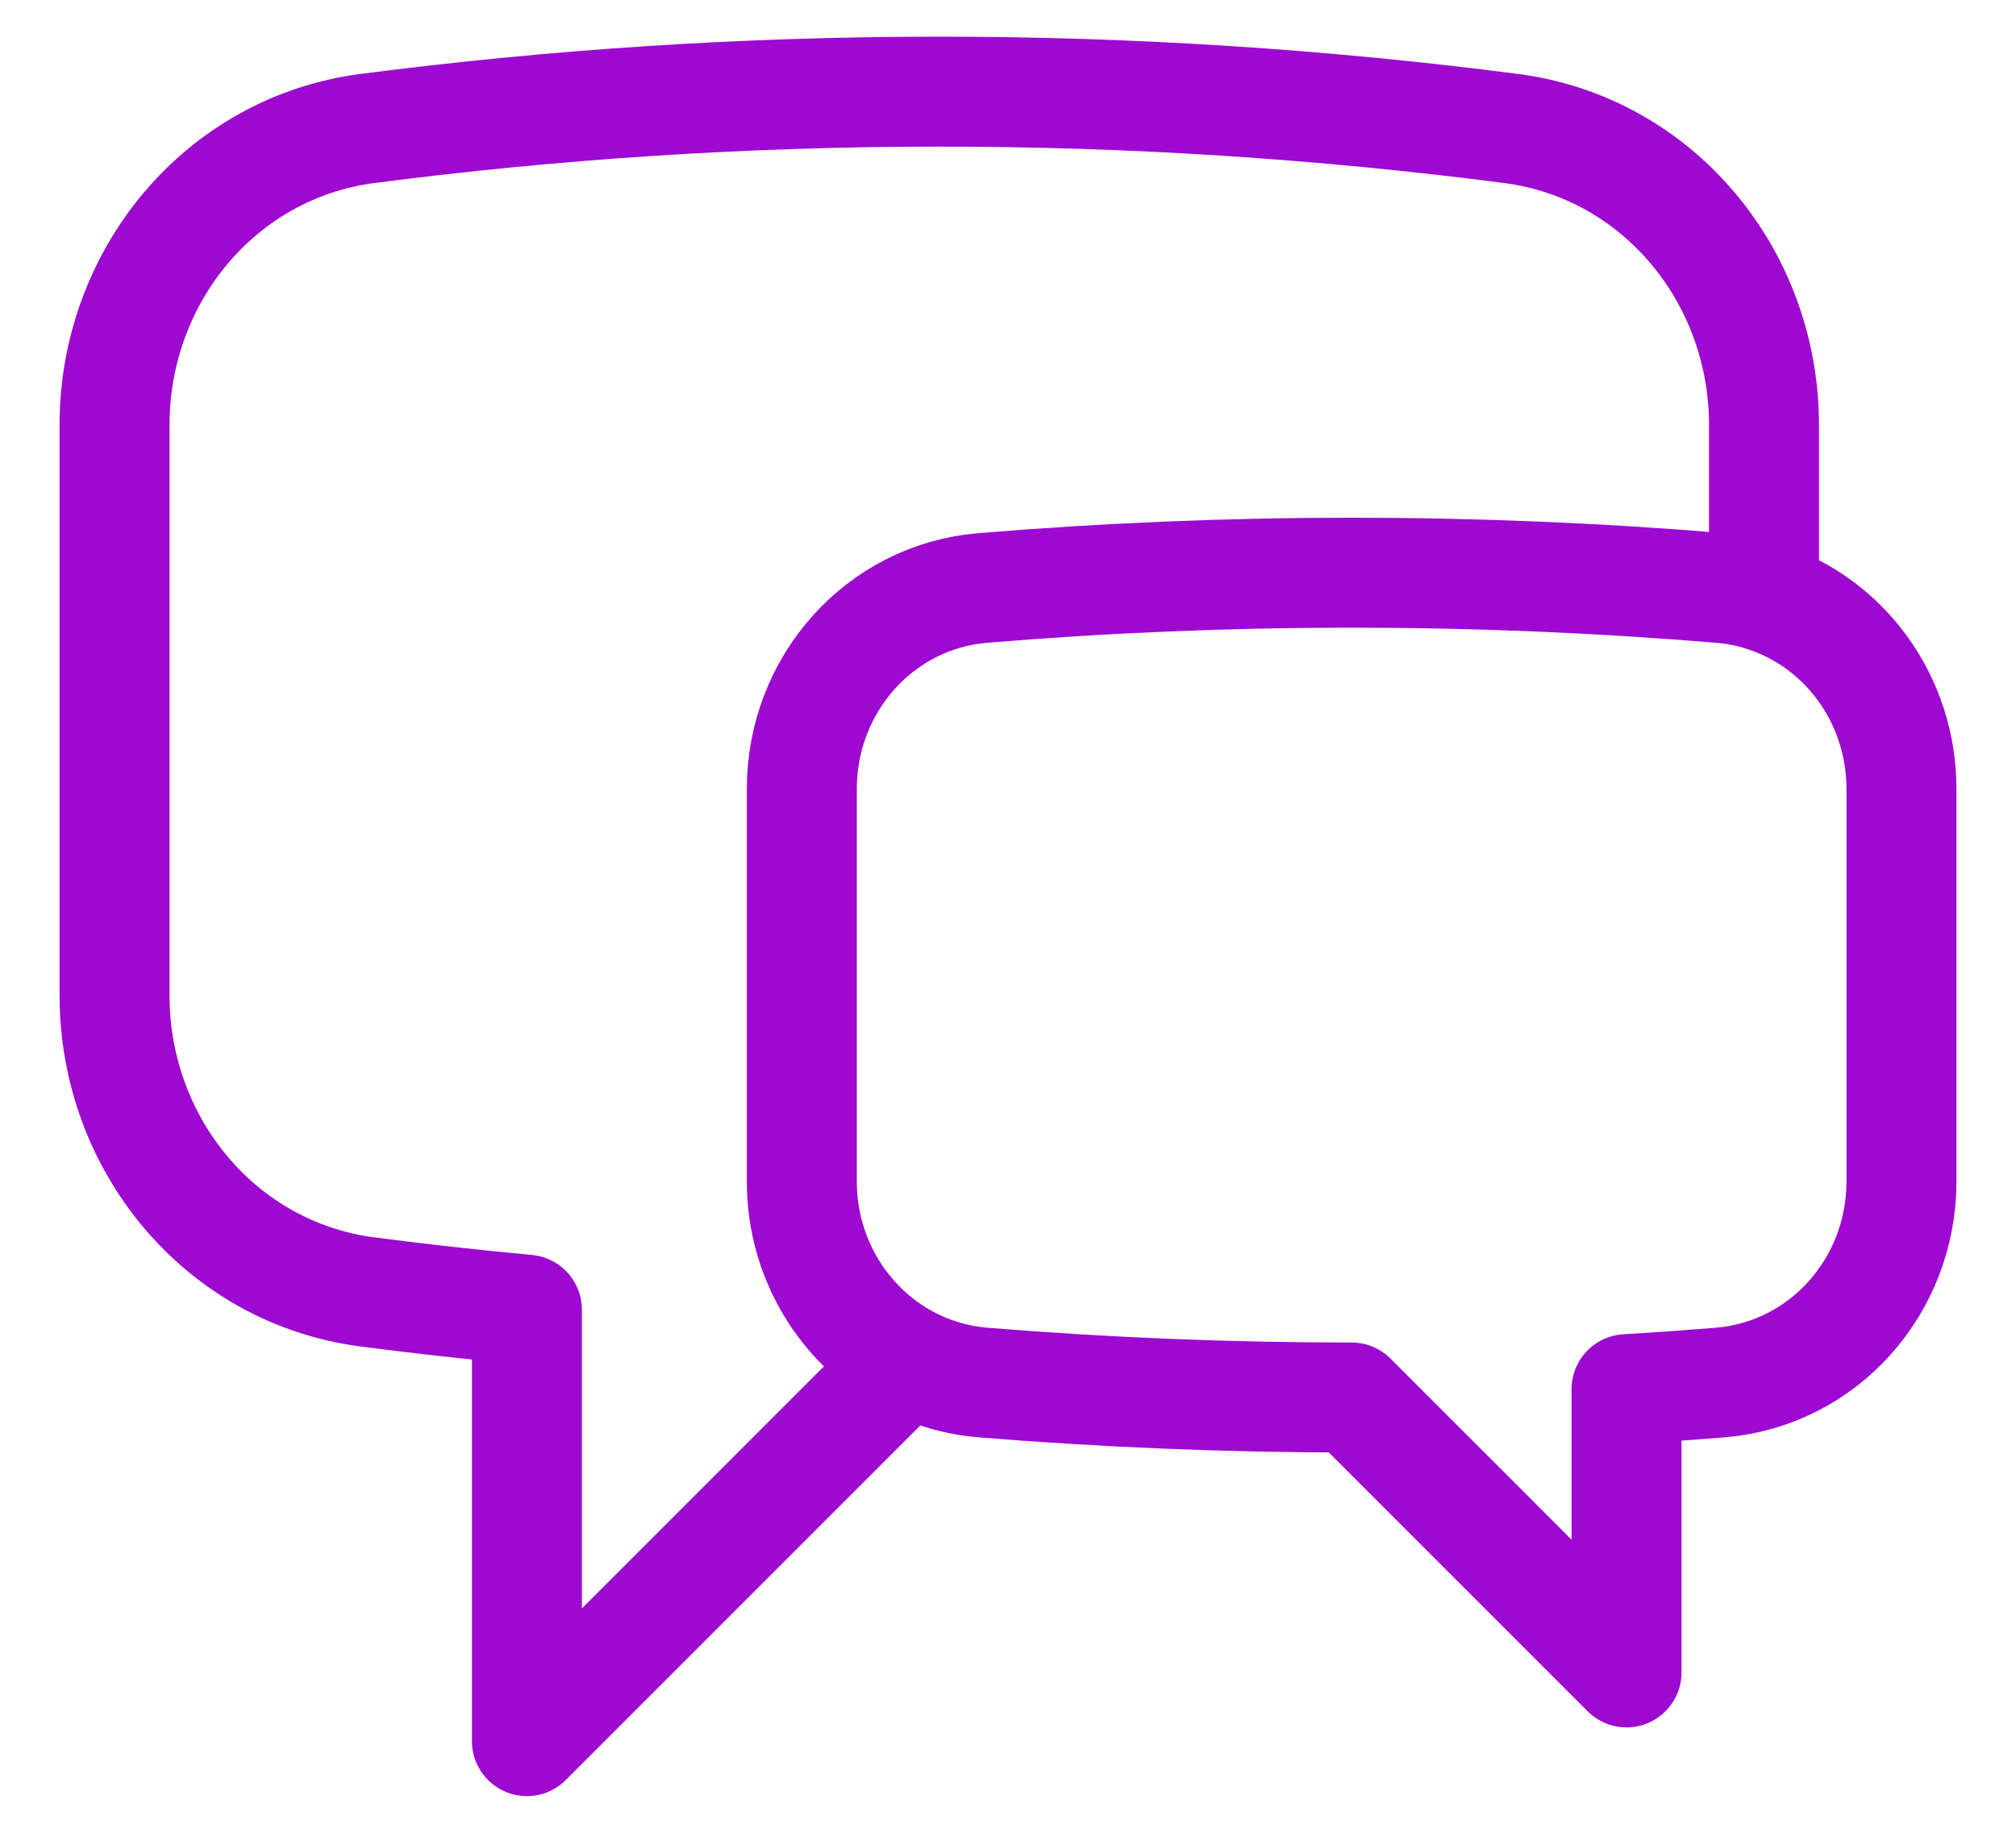
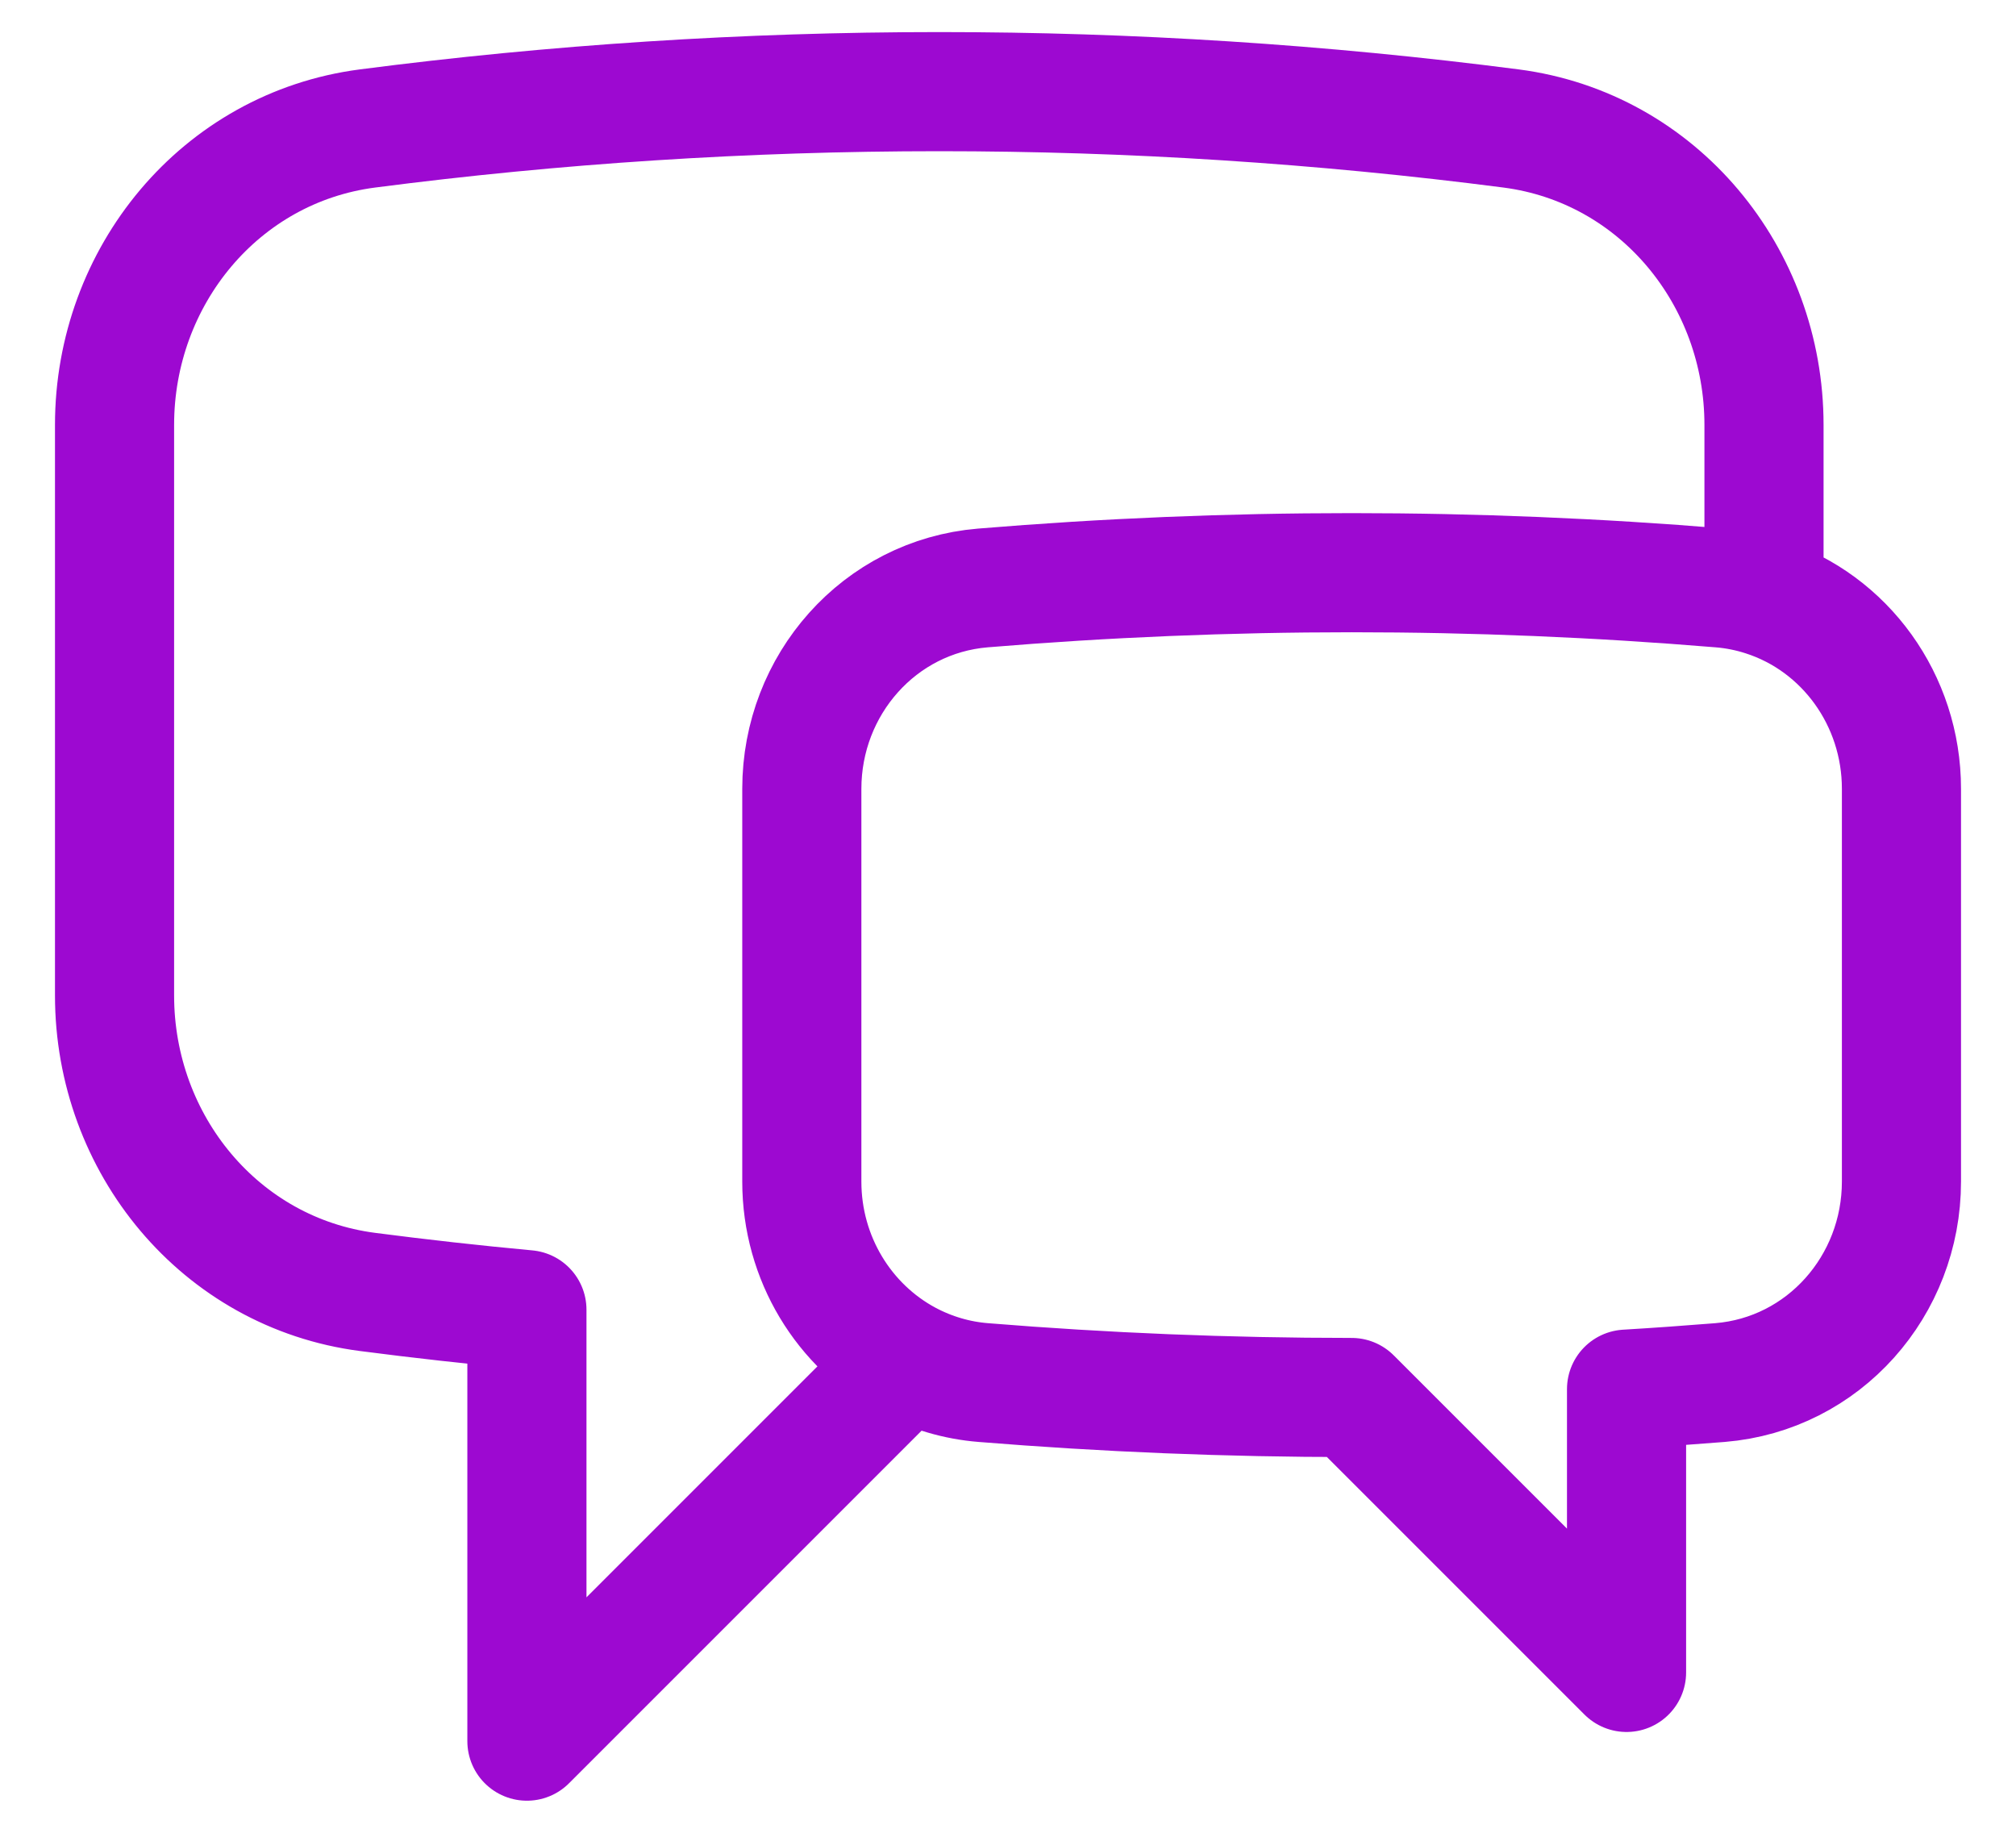
<svg xmlns="http://www.w3.org/2000/svg" width="22" height="20" viewBox="0 0 22 20" fill="none">
-   <path d="M19.25 6.511C20.134 6.795 20.75 7.639 20.75 8.608V12.894C20.75 14.03 19.903 14.994 18.77 15.087C18.43 15.114 18.09 15.139 17.75 15.159V18.25L14.75 15.25C13.396 15.25 12.056 15.195 10.73 15.087C10.441 15.064 10.161 14.981 9.905 14.845M19.25 6.511C19.096 6.461 18.936 6.429 18.774 6.416C16.096 6.194 13.404 6.194 10.726 6.416C9.595 6.51 8.75 7.473 8.75 8.608V12.894C8.75 13.731 9.21 14.474 9.905 14.845M19.25 6.511V4.637C19.25 3.016 18.098 1.611 16.49 1.402C14.421 1.134 12.336 1 10.25 1C8.135 1 6.052 1.137 4.01 1.402C2.402 1.611 1.25 3.016 1.25 4.637V10.863C1.25 12.484 2.402 13.889 4.01 14.098C4.587 14.173 5.167 14.238 5.75 14.292V19L9.905 14.845" stroke="#9D09D1" stroke-width="1.2" stroke-linecap="round" stroke-linejoin="round" />
+   <path d="M19.25 6.511C20.134 6.795 20.75 7.639 20.75 8.608V12.894C20.75 14.03 19.903 14.994 18.77 15.087C18.43 15.114 18.09 15.139 17.75 15.159V18.25L14.75 15.25C13.396 15.25 12.056 15.195 10.73 15.087C10.441 15.064 10.161 14.981 9.905 14.845M19.25 6.511C19.096 6.461 18.936 6.429 18.774 6.416C16.096 6.194 13.404 6.194 10.726 6.416C9.595 6.51 8.75 7.473 8.75 8.608V12.894C8.75 13.731 9.21 14.474 9.905 14.845M19.25 6.511V4.637C19.25 3.016 18.098 1.611 16.49 1.402C14.421 1.134 12.336 1 10.25 1C8.135 1 6.052 1.137 4.01 1.402C2.402 1.611 1.25 3.016 1.25 4.637V10.863C1.25 12.484 2.402 13.889 4.01 14.098C4.587 14.173 5.167 14.238 5.75 14.292V19L9.905 14.845" stroke="#9D09D1" stroke-width="1.3" stroke-linecap="round" stroke-linejoin="round" />
</svg>
